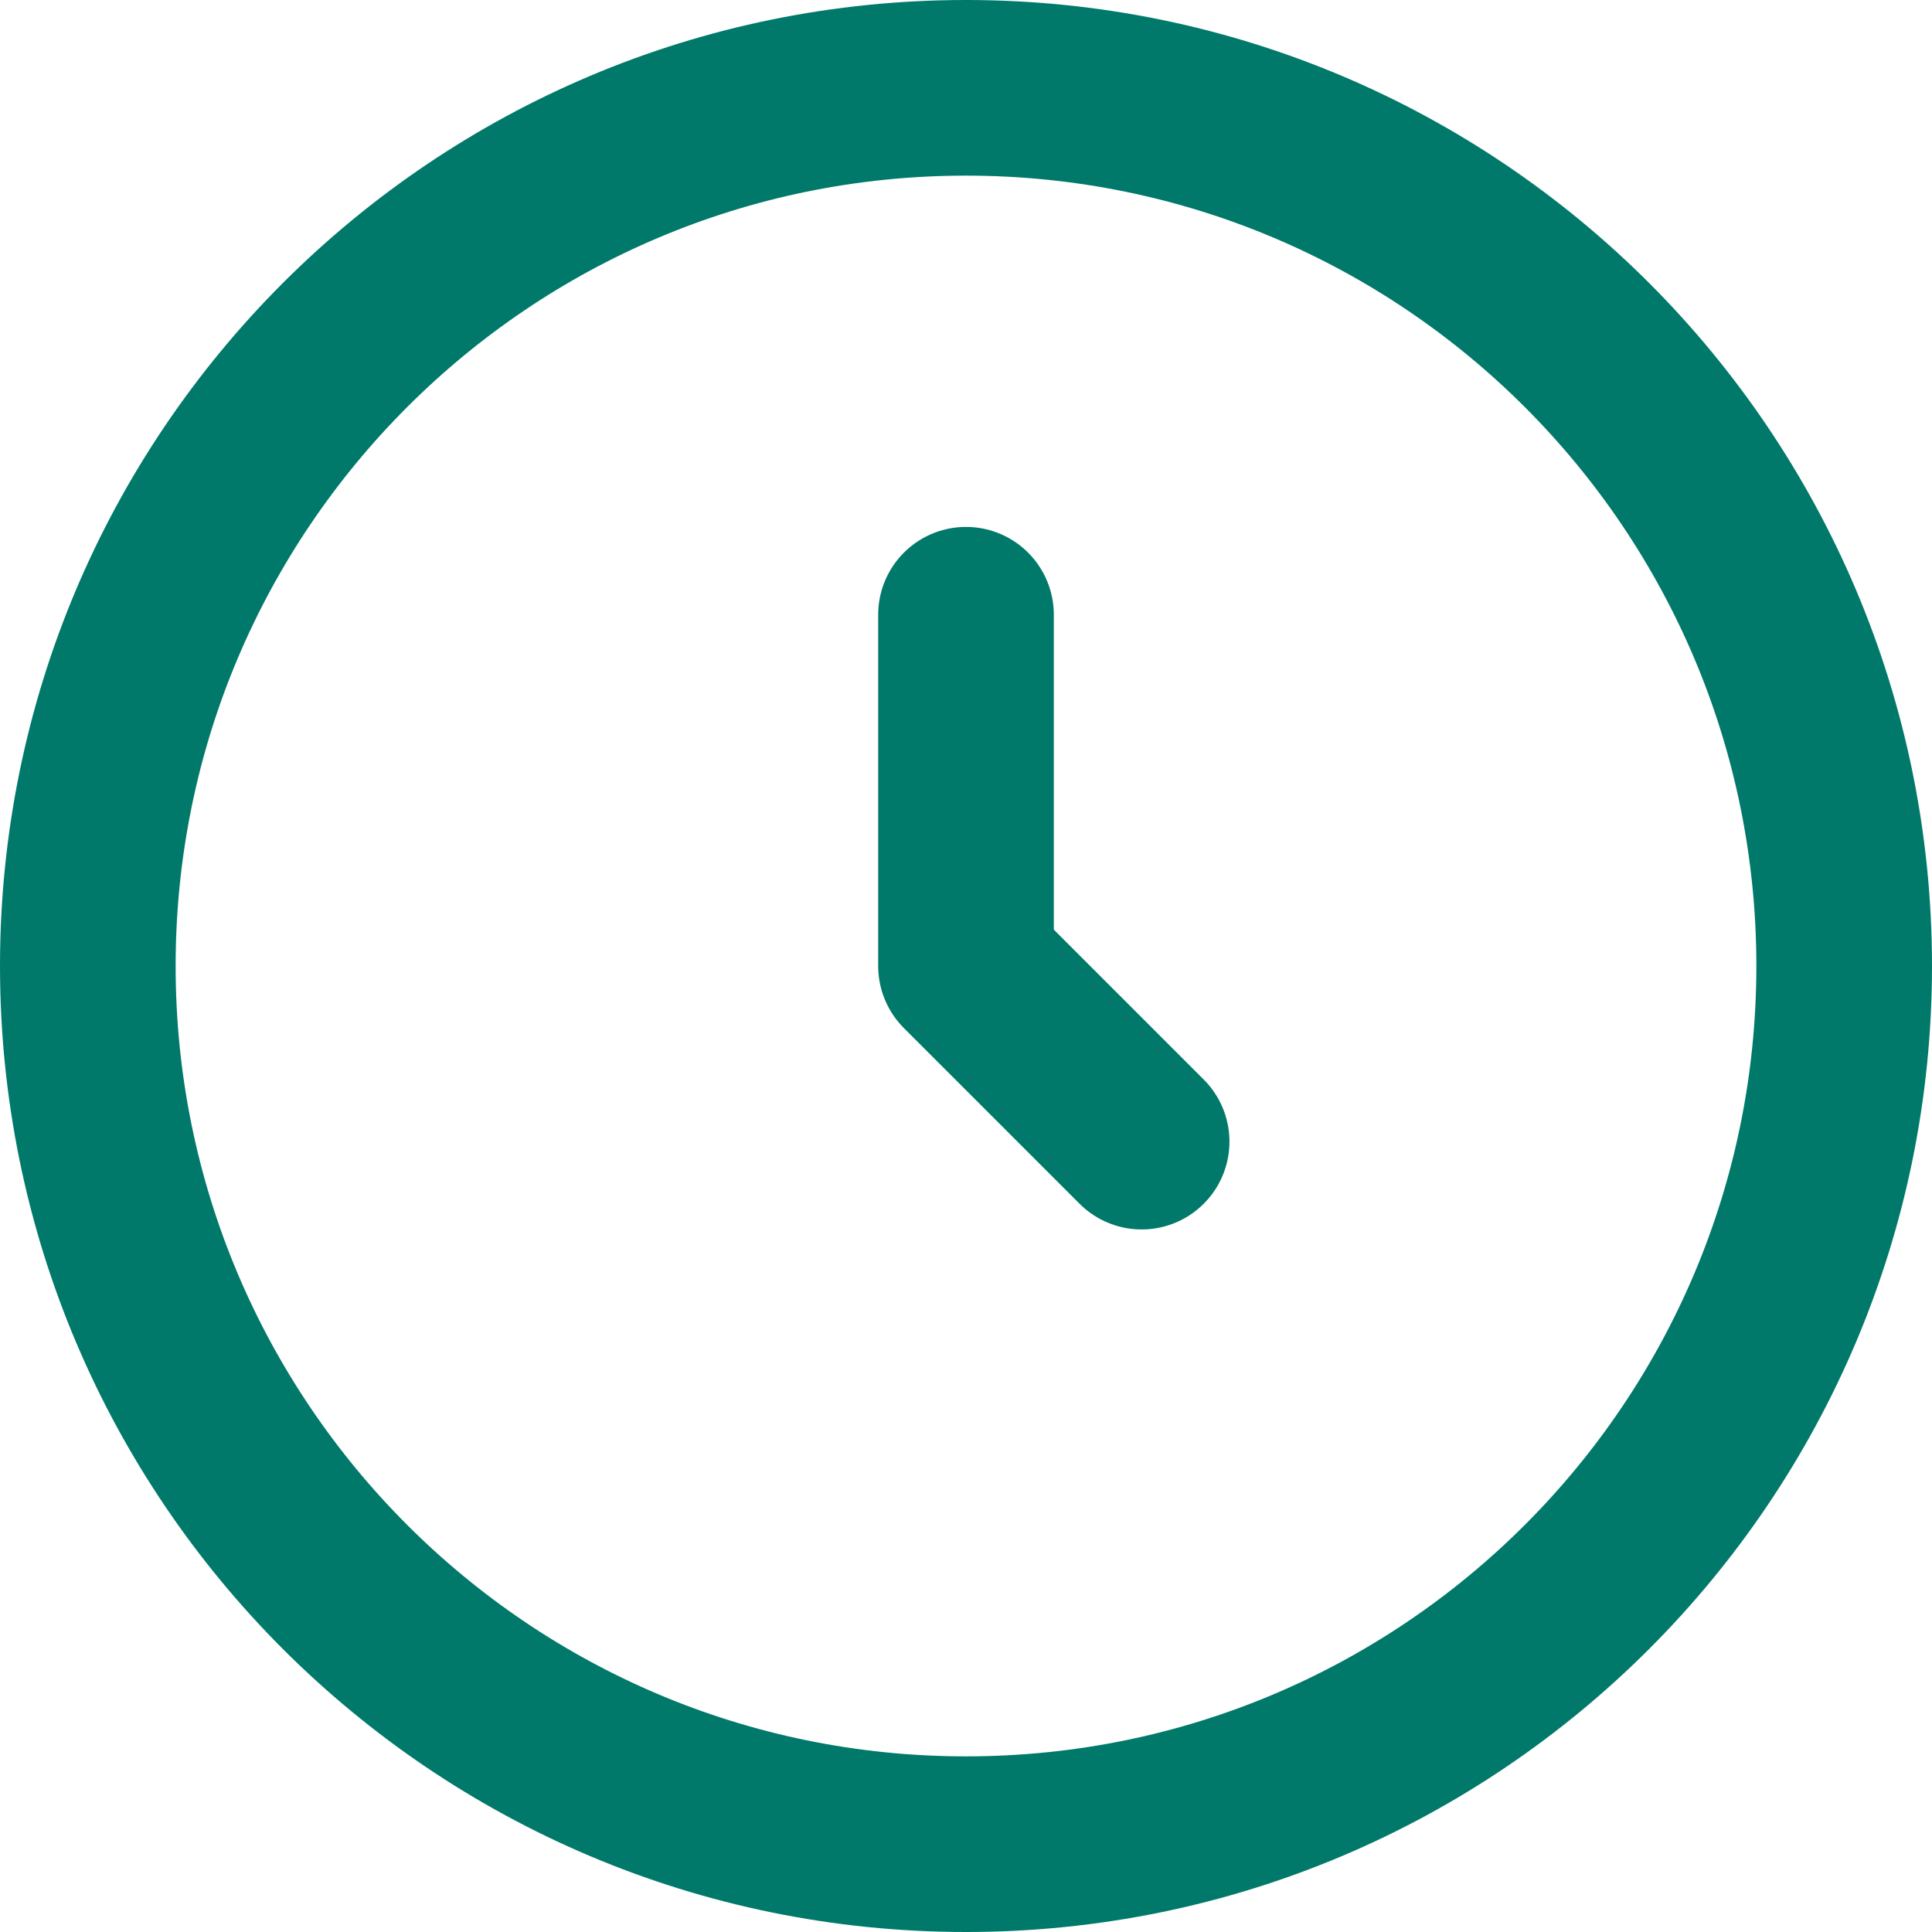
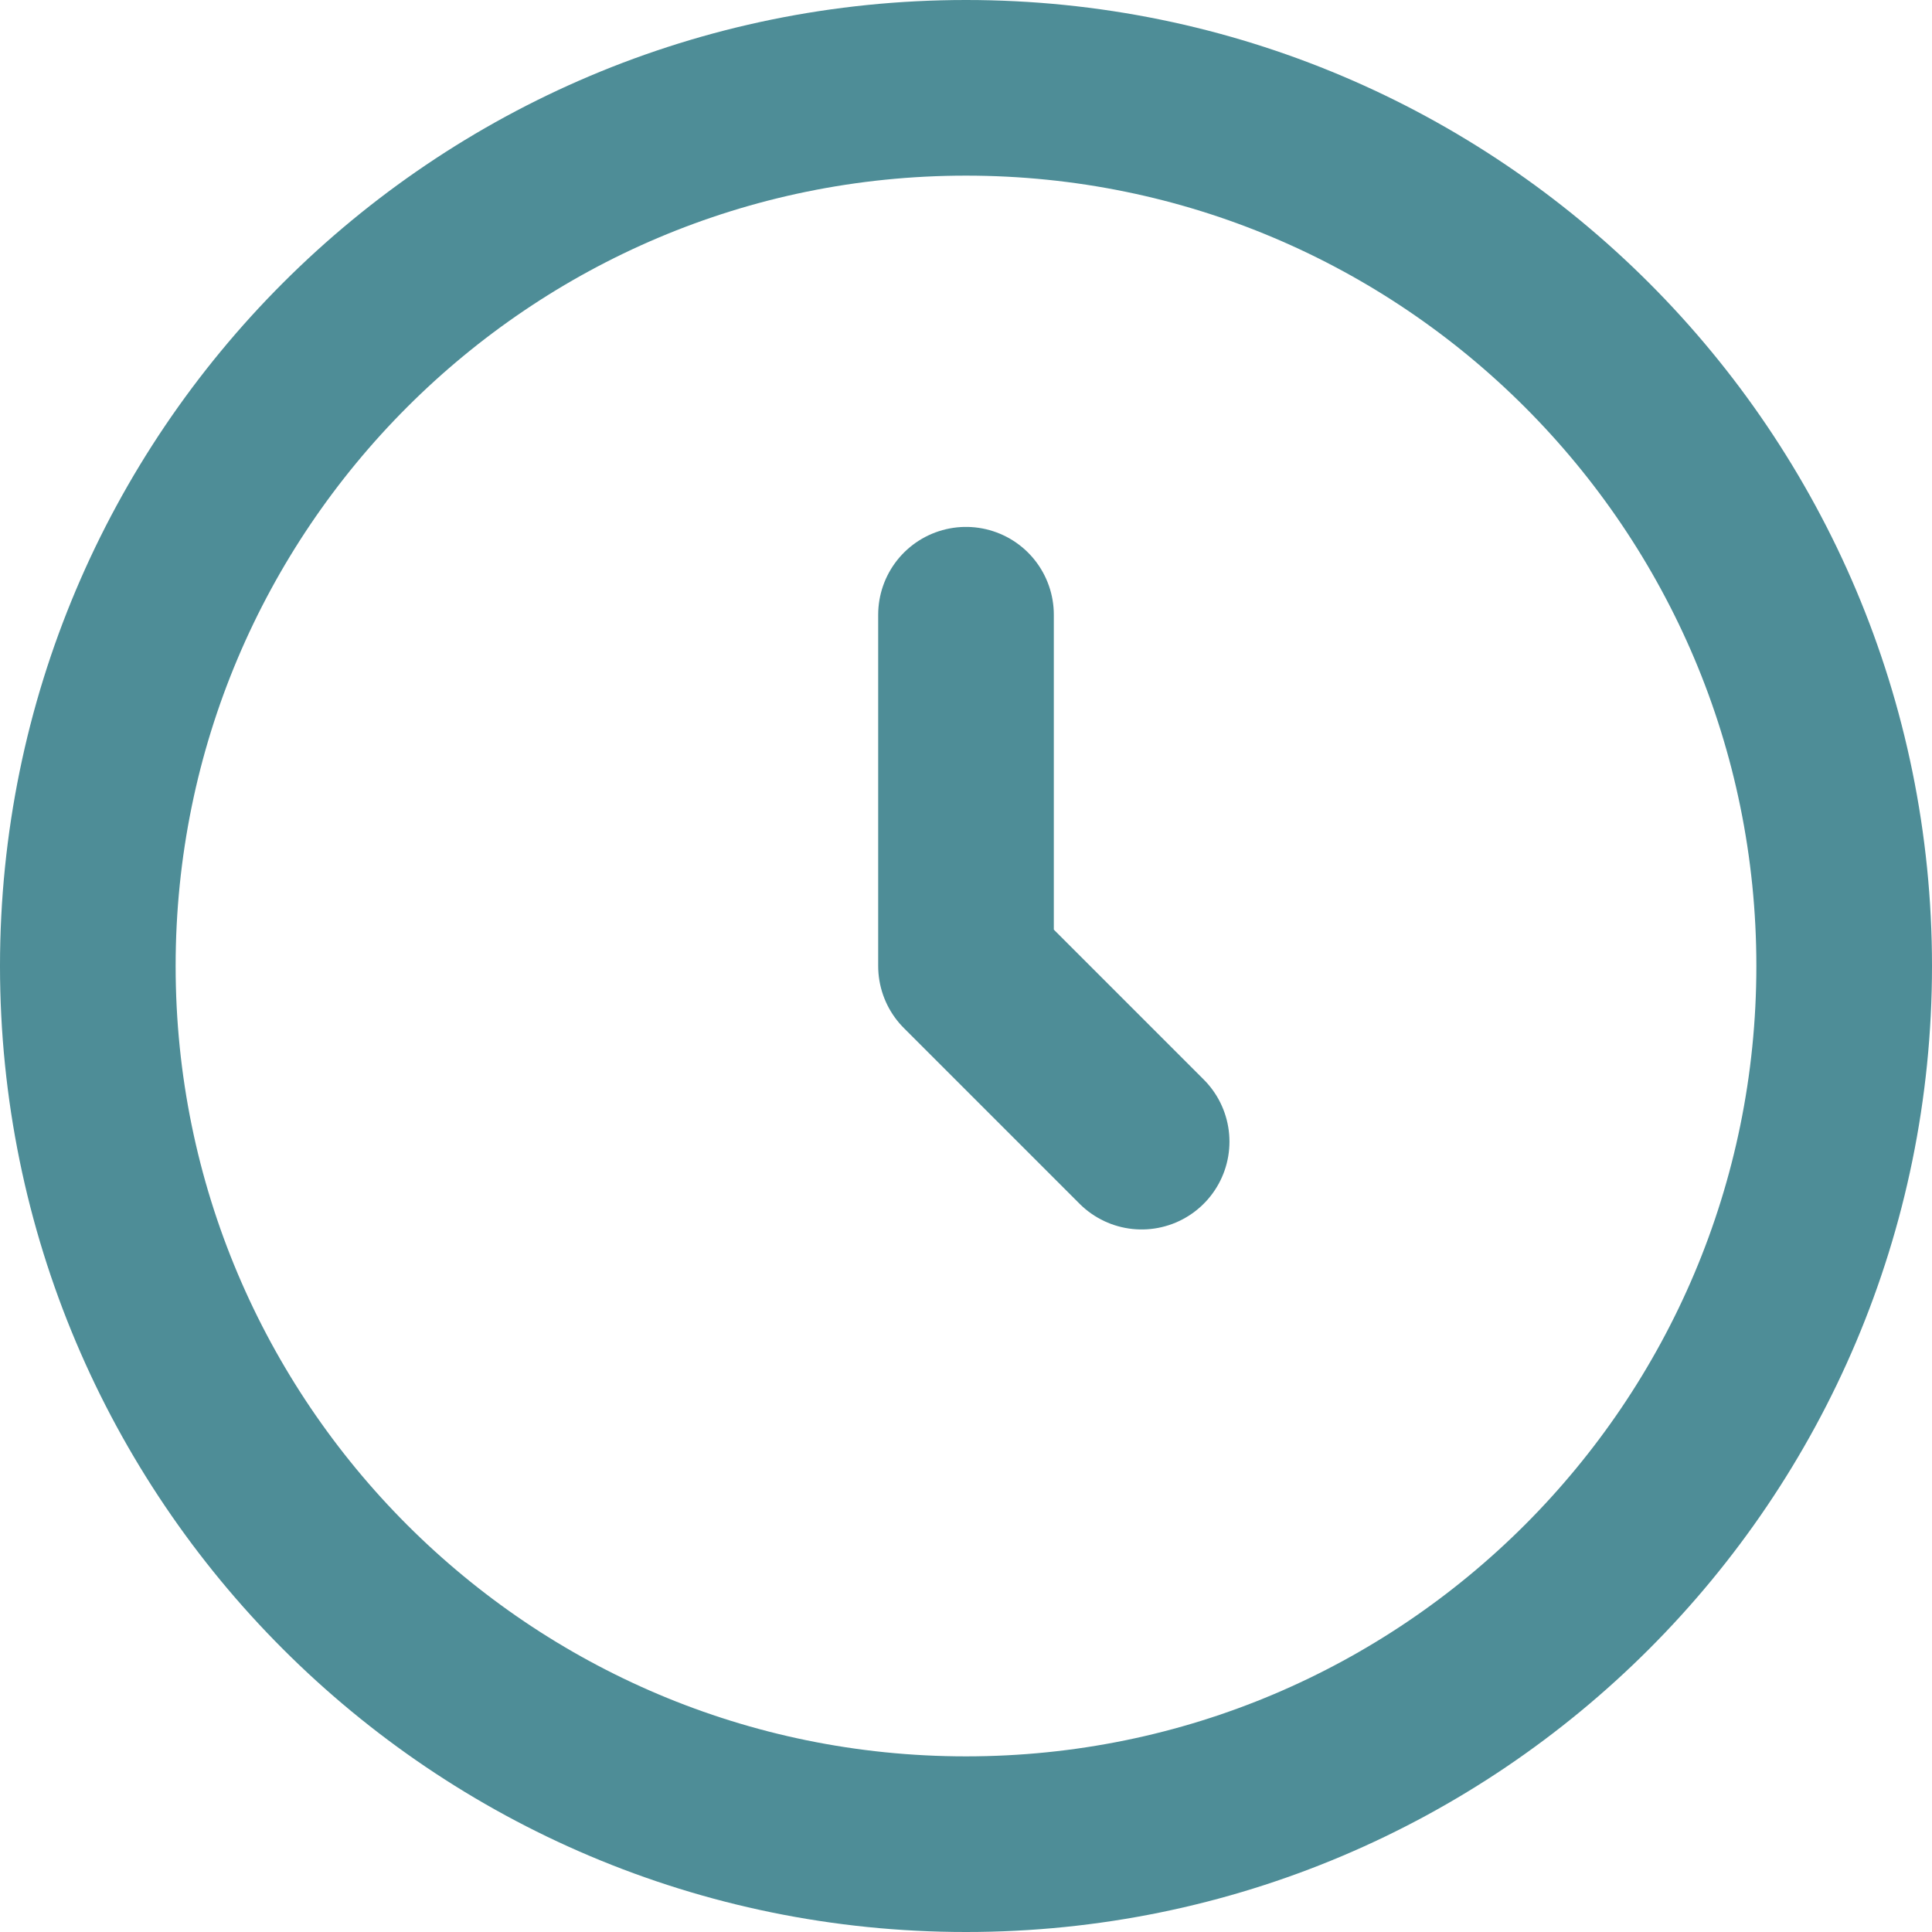
<svg xmlns="http://www.w3.org/2000/svg" preserveAspectRatio="none" overflow="visible" style="display: block;" width="11" height="11" viewBox="0 0 11 11" fill="none">
  <g id="elements">
-     <circle id="Ellipse 1116" cx="5.5" cy="5.5" r="5" stroke="#00796A" />
-     <path id="Vector" d="M5.5 3.5V5.5L6.5 6.5" stroke-linecap="round" stroke-linejoin="round" stroke="#00796A" />
+     <circle id="Ellipse 1116" cx="5.5" cy="5.5" r="5" stroke="#4e8d97" />
+     <path id="Vector" d="M5.5 3.5V5.5L6.5 6.5" stroke-linecap="round" stroke-linejoin="round" stroke="#4e8d97" />
  </g>
</svg>
